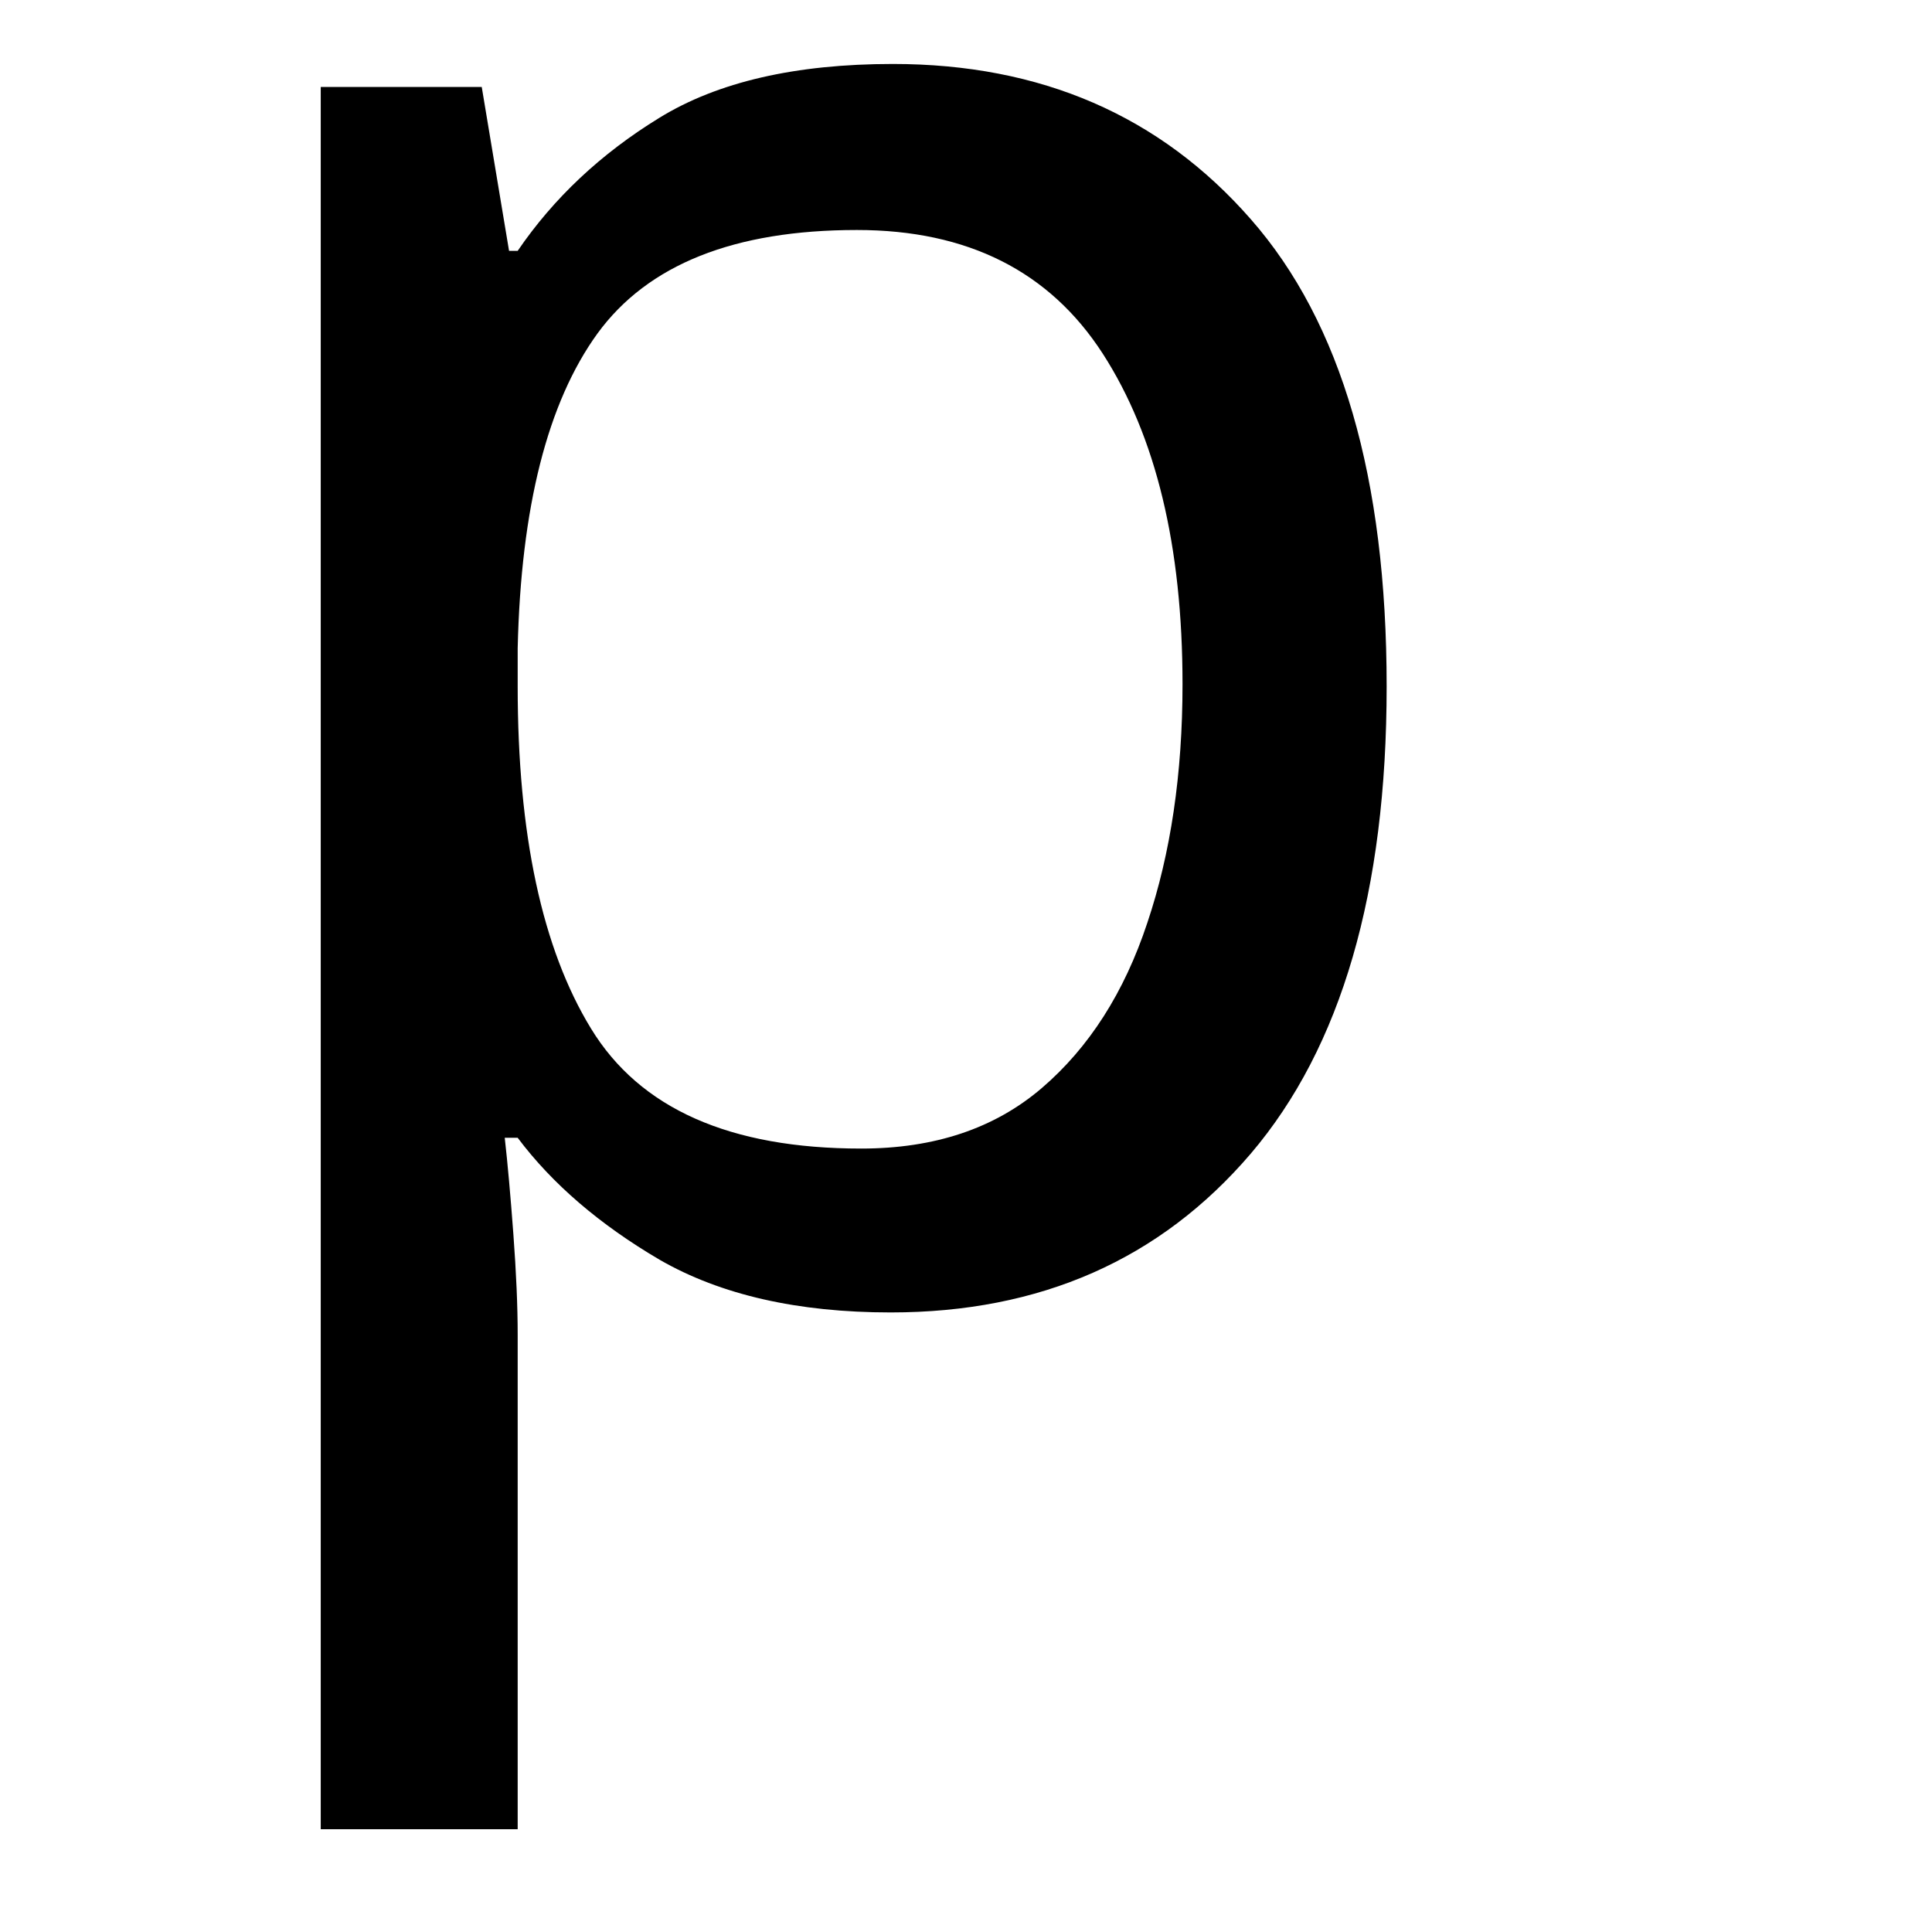
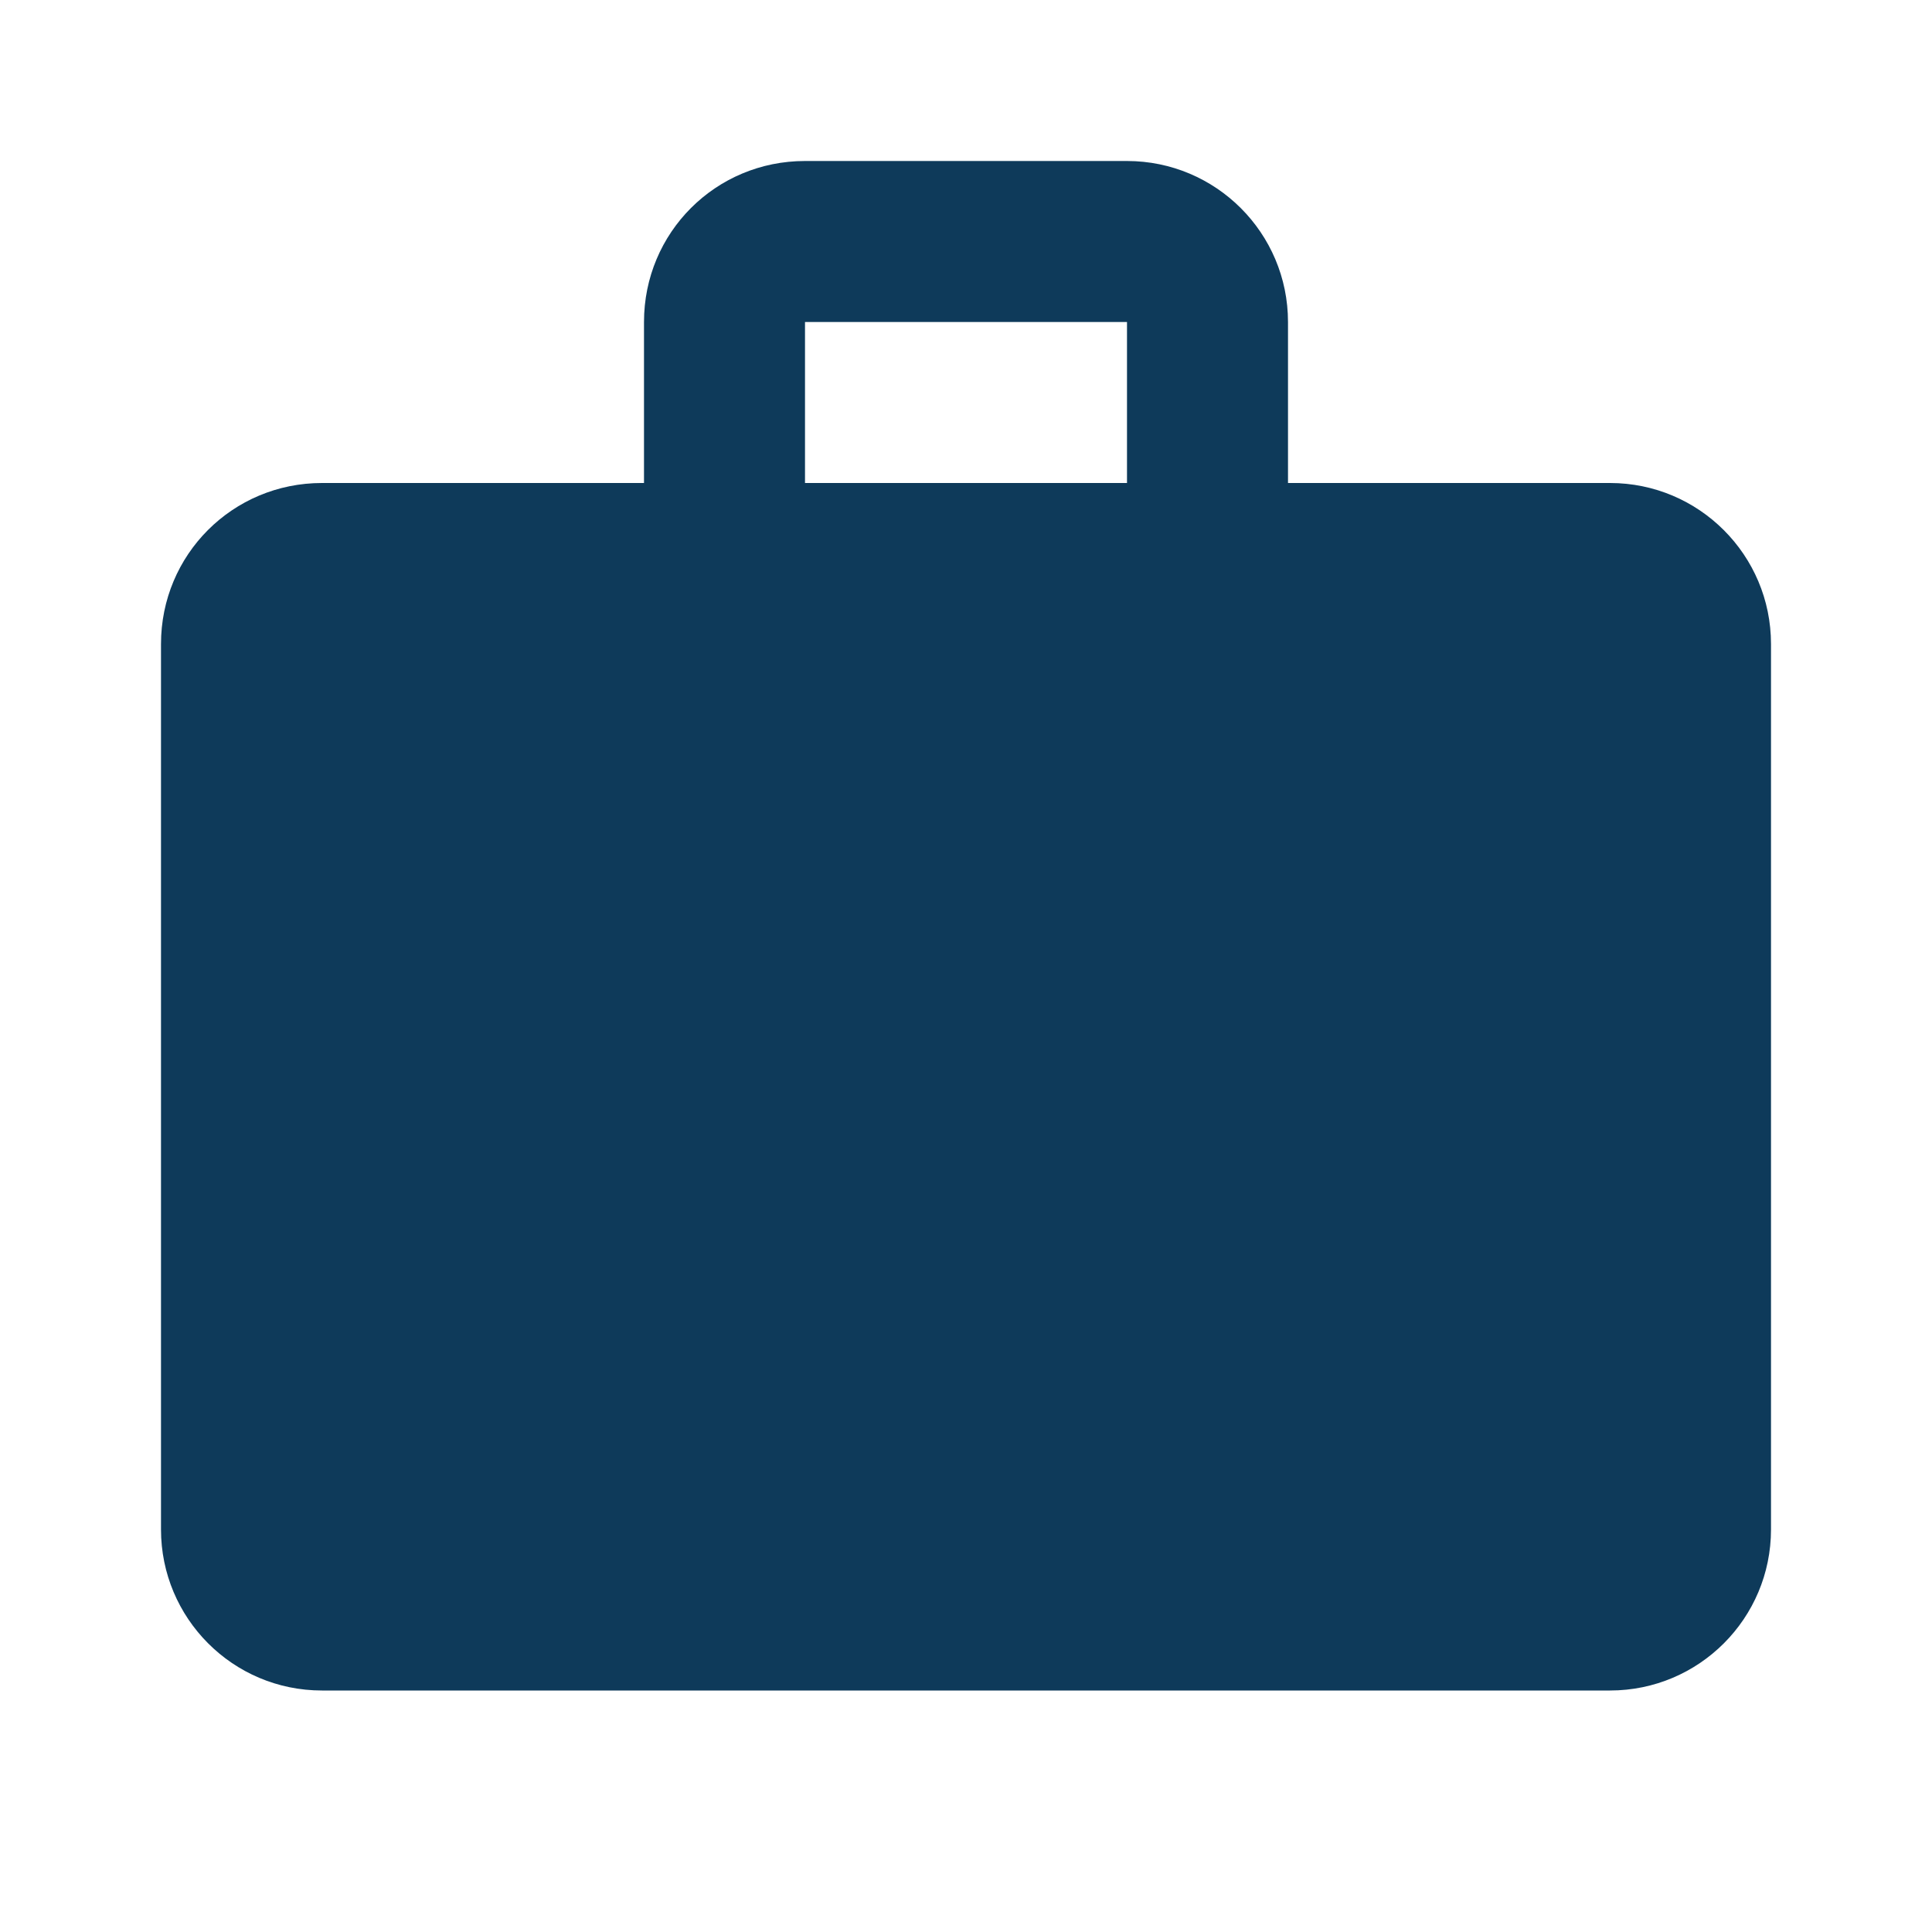
- <svg xmlns="http://www.w3.org/2000/svg" enable-background="new 0 0 42 42" viewBox="0 0 42 42" height="42px" width="42px" y="0px" x="0px" version="1.1">
-   <text style="font-style:normal;font-weight:normal;font-size:192px;line-height:1.25;font-family:sans-serif;letter-spacing:0px;word-spacing:0px;fill:#000000;fill-opacity:1;stroke:none" x="56.459" y="19.835">
-     <tspan x="56.459" y="194.531" />
-   </text>
-   <text y="28.045" x="2.817" style="font-style:normal;font-weight:normal;font-size:48.812px;line-height:1.25;font-family:sans-serif;letter-spacing:0px;word-spacing:0px;fill:#000000;fill-opacity:1;stroke:none;stroke-width:0.254">
-     <tspan style="stroke-width:0.254" y="28.045" x="2.817">p
-         </tspan>
-   </text>
+ <svg xmlns="http://www.w3.org/2000/svg" width="24" height="24">
+   <path fill="#0e3a5a" d="M10,2H14A2,2 0 0,1 16,4V6H20A2,2 0 0,1 22,8V19A2,2 0 0,1 20,21H4C2.89,21 2,20.1 2,19V8C2,6.89 2.89,6 4,6H8V4C8,2.89 8.89,2 10,2M14,6V4H10V6H14Z" />4
</svg>
